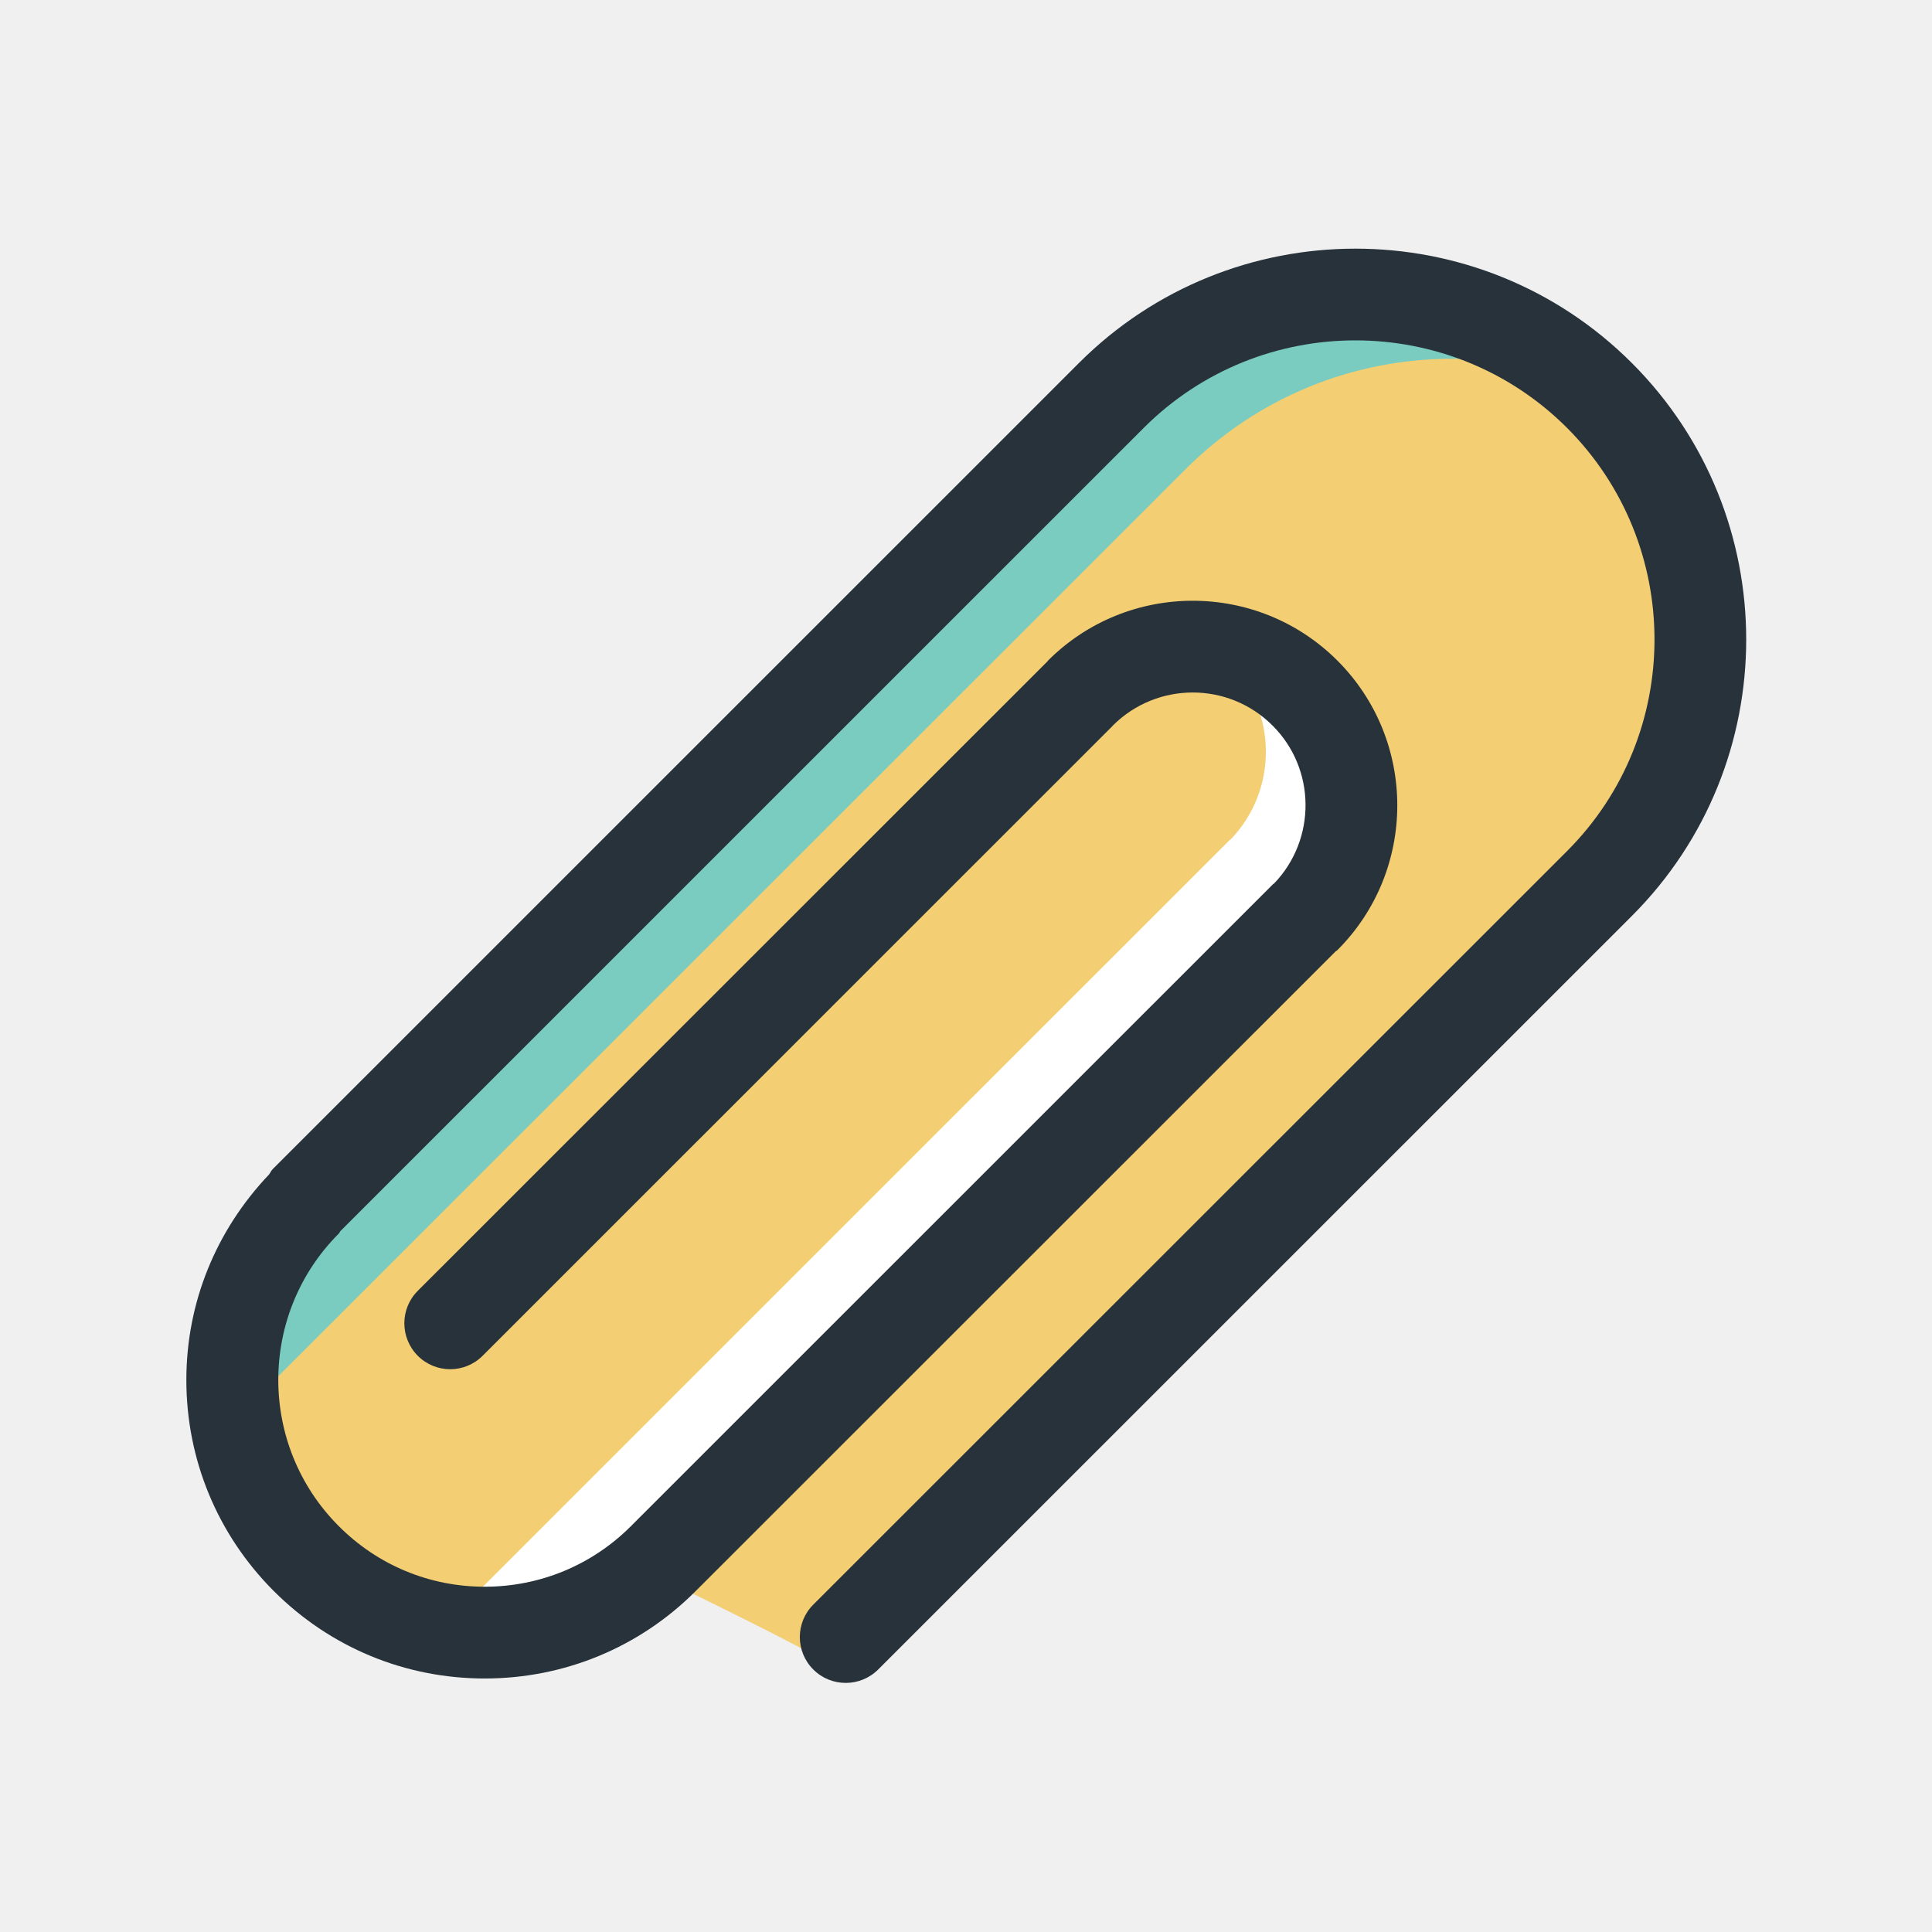
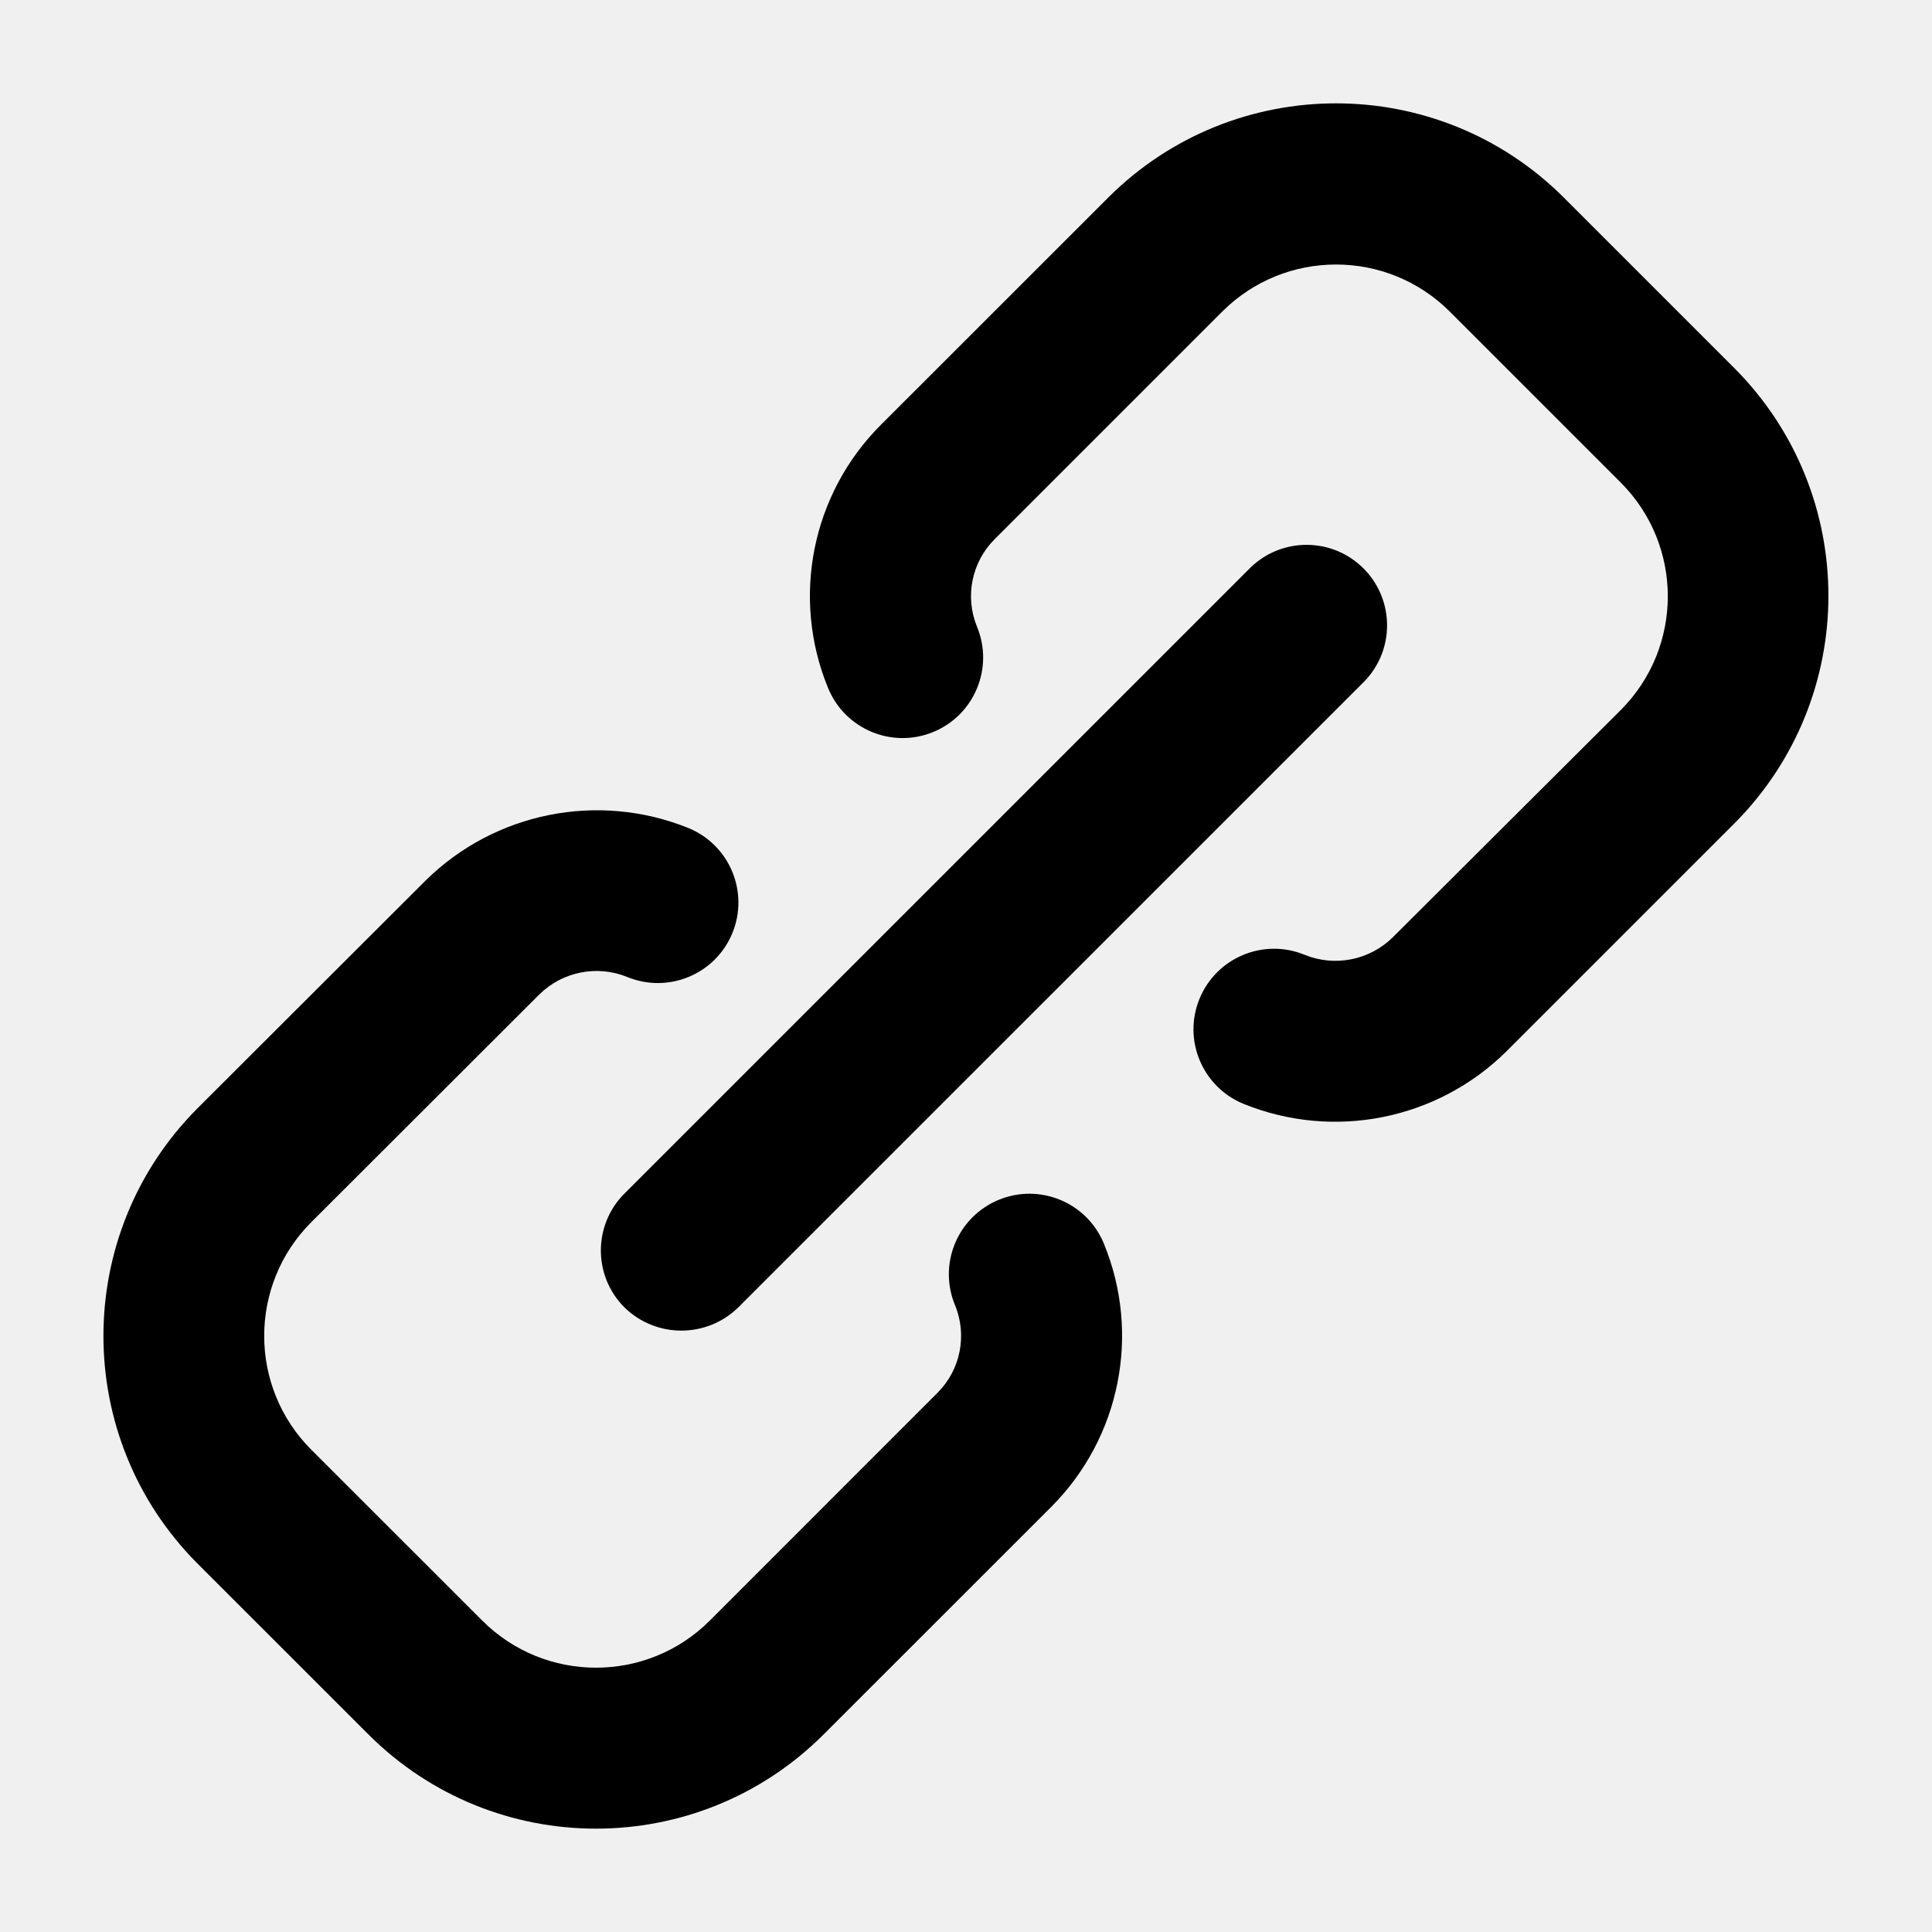
- <svg xmlns="http://www.w3.org/2000/svg" t="1584802719699" class="icon" viewBox="0 0 1024 1024" version="1.1" p-id="4091" width="200" height="200">
-   <defs>
-     <style type="text/css" />
-   </defs>
-   <path d="M918.922 338.939c0-53.646-20.832-104.012-58.683-141.866-37.821-37.835-88.204-58.667-141.85-58.667-53.646 0-104.029 20.832-141.85 58.683L149.409 624.076l-1.743 2.646-2.133 2.328c-25.902 28.211-40.147 64.56-40.147 102.332 0 40.434 15.763 78.514 44.376 107.21 28.65 28.647 66.694 44.426 107.131 44.426 38.92 0 75.865-14.697 104.062-41.373 0 0 70.44 34.203 74.736 38.512 3.423 3.41 7.749 5.202 12.561 5.202 4.812 0 9.141-1.793 12.531-5.186l399.454-399.388c37.851-37.835 58.683-88.204 58.683-141.847z" fill="#F4CE73" p-id="4092" />
-   <path d="M134.038 742.877l494.209-494.064c37.821-37.851 88.204-58.683 141.85-58.683 41.211 0 80.452 12.402 113.587 35.251-6.909-10.011-14.661-19.522-23.445-28.309-37.821-37.835-88.204-58.667-141.85-58.667-53.646 0-104.029 20.832-141.85 58.683L149.409 624.076l-15.372 118.801z" fill="#79CCBF" p-id="4093" />
-   <path d="M640.067 342.233c4.005 2.567 7.848 5.523 11.337 9.026 25.806 25.727 25.998 67.504 0.873 93.664-0.228 0.145-0.454 0.225-0.582 0.371 0 0-333.597 333.547-432.489 432.41 12.241 3.132 24.738 5.315 37.689 5.315 8.817 0 17.472-0.986 25.998-2.457C421.967 741.862 701.209 463.347 701.209 463.347c0.129-0.162 0.354-0.258 0.612-0.403 27.034-28.098 26.838-72.961-0.969-100.573-16.539-16.552-39.177-23.094-60.786-20.138z" fill="#FFFFFF" p-id="4094" />
-   <path d="M864.922 192.405c-80.809-80.821-212.258-80.821-293.067 0L144.502 619.696c-0.84 0.84-1.227 1.938-1.938 2.844-28.098 29.583-43.795 67.888-43.795 108.841 0 42.243 16.47 81.969 46.311 111.877 29.908 29.907 69.571 46.377 111.814 46.377s82.036-16.47 111.877-46.377c0.129-0.067 0.129-0.196 0.258-0.325 0.067-0.063 0.129-0.063 0.196-0.129L707.958 504.201c0.32-0.258 0.711-0.32 0.903-0.645 42.309-42.309 42.309-111.103 0-153.413-42.309-42.309-111.103-42.309-153.413 0-0.129 0.132-0.129 0.261-0.258 0.39L221.432 684.164c-9.496 9.496-9.496 24.867 0 34.428 9.496 9.496 24.87 9.496 34.366 0L589.556 384.897c0.129-0.129 0.196-0.191 0.258-0.32 23.382-23.386 61.366-23.386 84.685 0 23.058 22.995 23.253 60.33 0.774 83.713-0.195 0.129-0.387 0.196-0.516 0.325L334.859 808.443c-0.129 0.062-0.129 0.191-0.191 0.32-0.067 0.067-0.196 0.067-0.258 0.129-20.67 20.67-48.253 32.103-77.515 32.103s-56.712-11.433-77.32-32.103c-42.763-42.759-42.763-112.264-0.062-155.026 0.387-0.32 0.516-0.84 0.774-1.227l425.935-425.869c61.882-61.819 162.454-61.819 224.335 0 61.815 61.882 61.815 162.517 0 224.336l-399.516 399.387c-9.494 9.494-9.494 24.867 0 34.362 9.496 9.496 24.934 9.496 34.428 0L864.922 485.468c80.805-80.805 80.805-212.253 0-293.063z" fill="#27323A" p-id="4095" />
+ <svg xmlns="http://www.w3.org/2000/svg" viewBox="0 0 24 24">
+   <path d="M12.406,14.905a1,1,0,0,0-.543,1.307,1,1,0,0,1-.217,1.09L8.818,20.131a2,2,0,0,1-2.828,0L3.868,18.01a2,2,0,0,1,0-2.829L6.7,12.353a1.013,1.013,0,0,1,1.091-.217,1,1,0,0,0,.763-1.849,3.034,3.034,0,0,0-3.268.652L2.454,13.767a4.006,4.006,0,0,0,0,5.657l2.122,2.121a4,4,0,0,0,5.656,0l2.829-2.828a3.008,3.008,0,0,0,.651-3.27A1,1,0,0,0,12.406,14.905Z" />
+   <path d="M7.757,16.241a1.011,1.011,0,0,0,1.414,0L16.95,8.463a1,1,0,0,0-1.414-1.414L7.757,14.827A1,1,0,0,0,7.757,16.241Z" />
+   <path d="M21.546,4.574,19.425,2.453a4.006,4.006,0,0,0-5.657,0L10.939,5.281a3.006,3.006,0,0,0-.651,3.269,1,1,0,1,0,1.849-.764A1,1,0,0,1,12.354,6.7l2.828-2.828a2,2,0,0,1,2.829,0l2.121,2.121a2,2,0,0,1,0,2.829L17.3,11.645a1.015,1.015,0,0,1-1.091.217,1,1,0,0,0-.765,1.849,3.026,3.026,0,0,0,3.27-.651l2.828-2.828A4.007,4.007,0,0,0,21.546,4.574Z" />
</svg>
